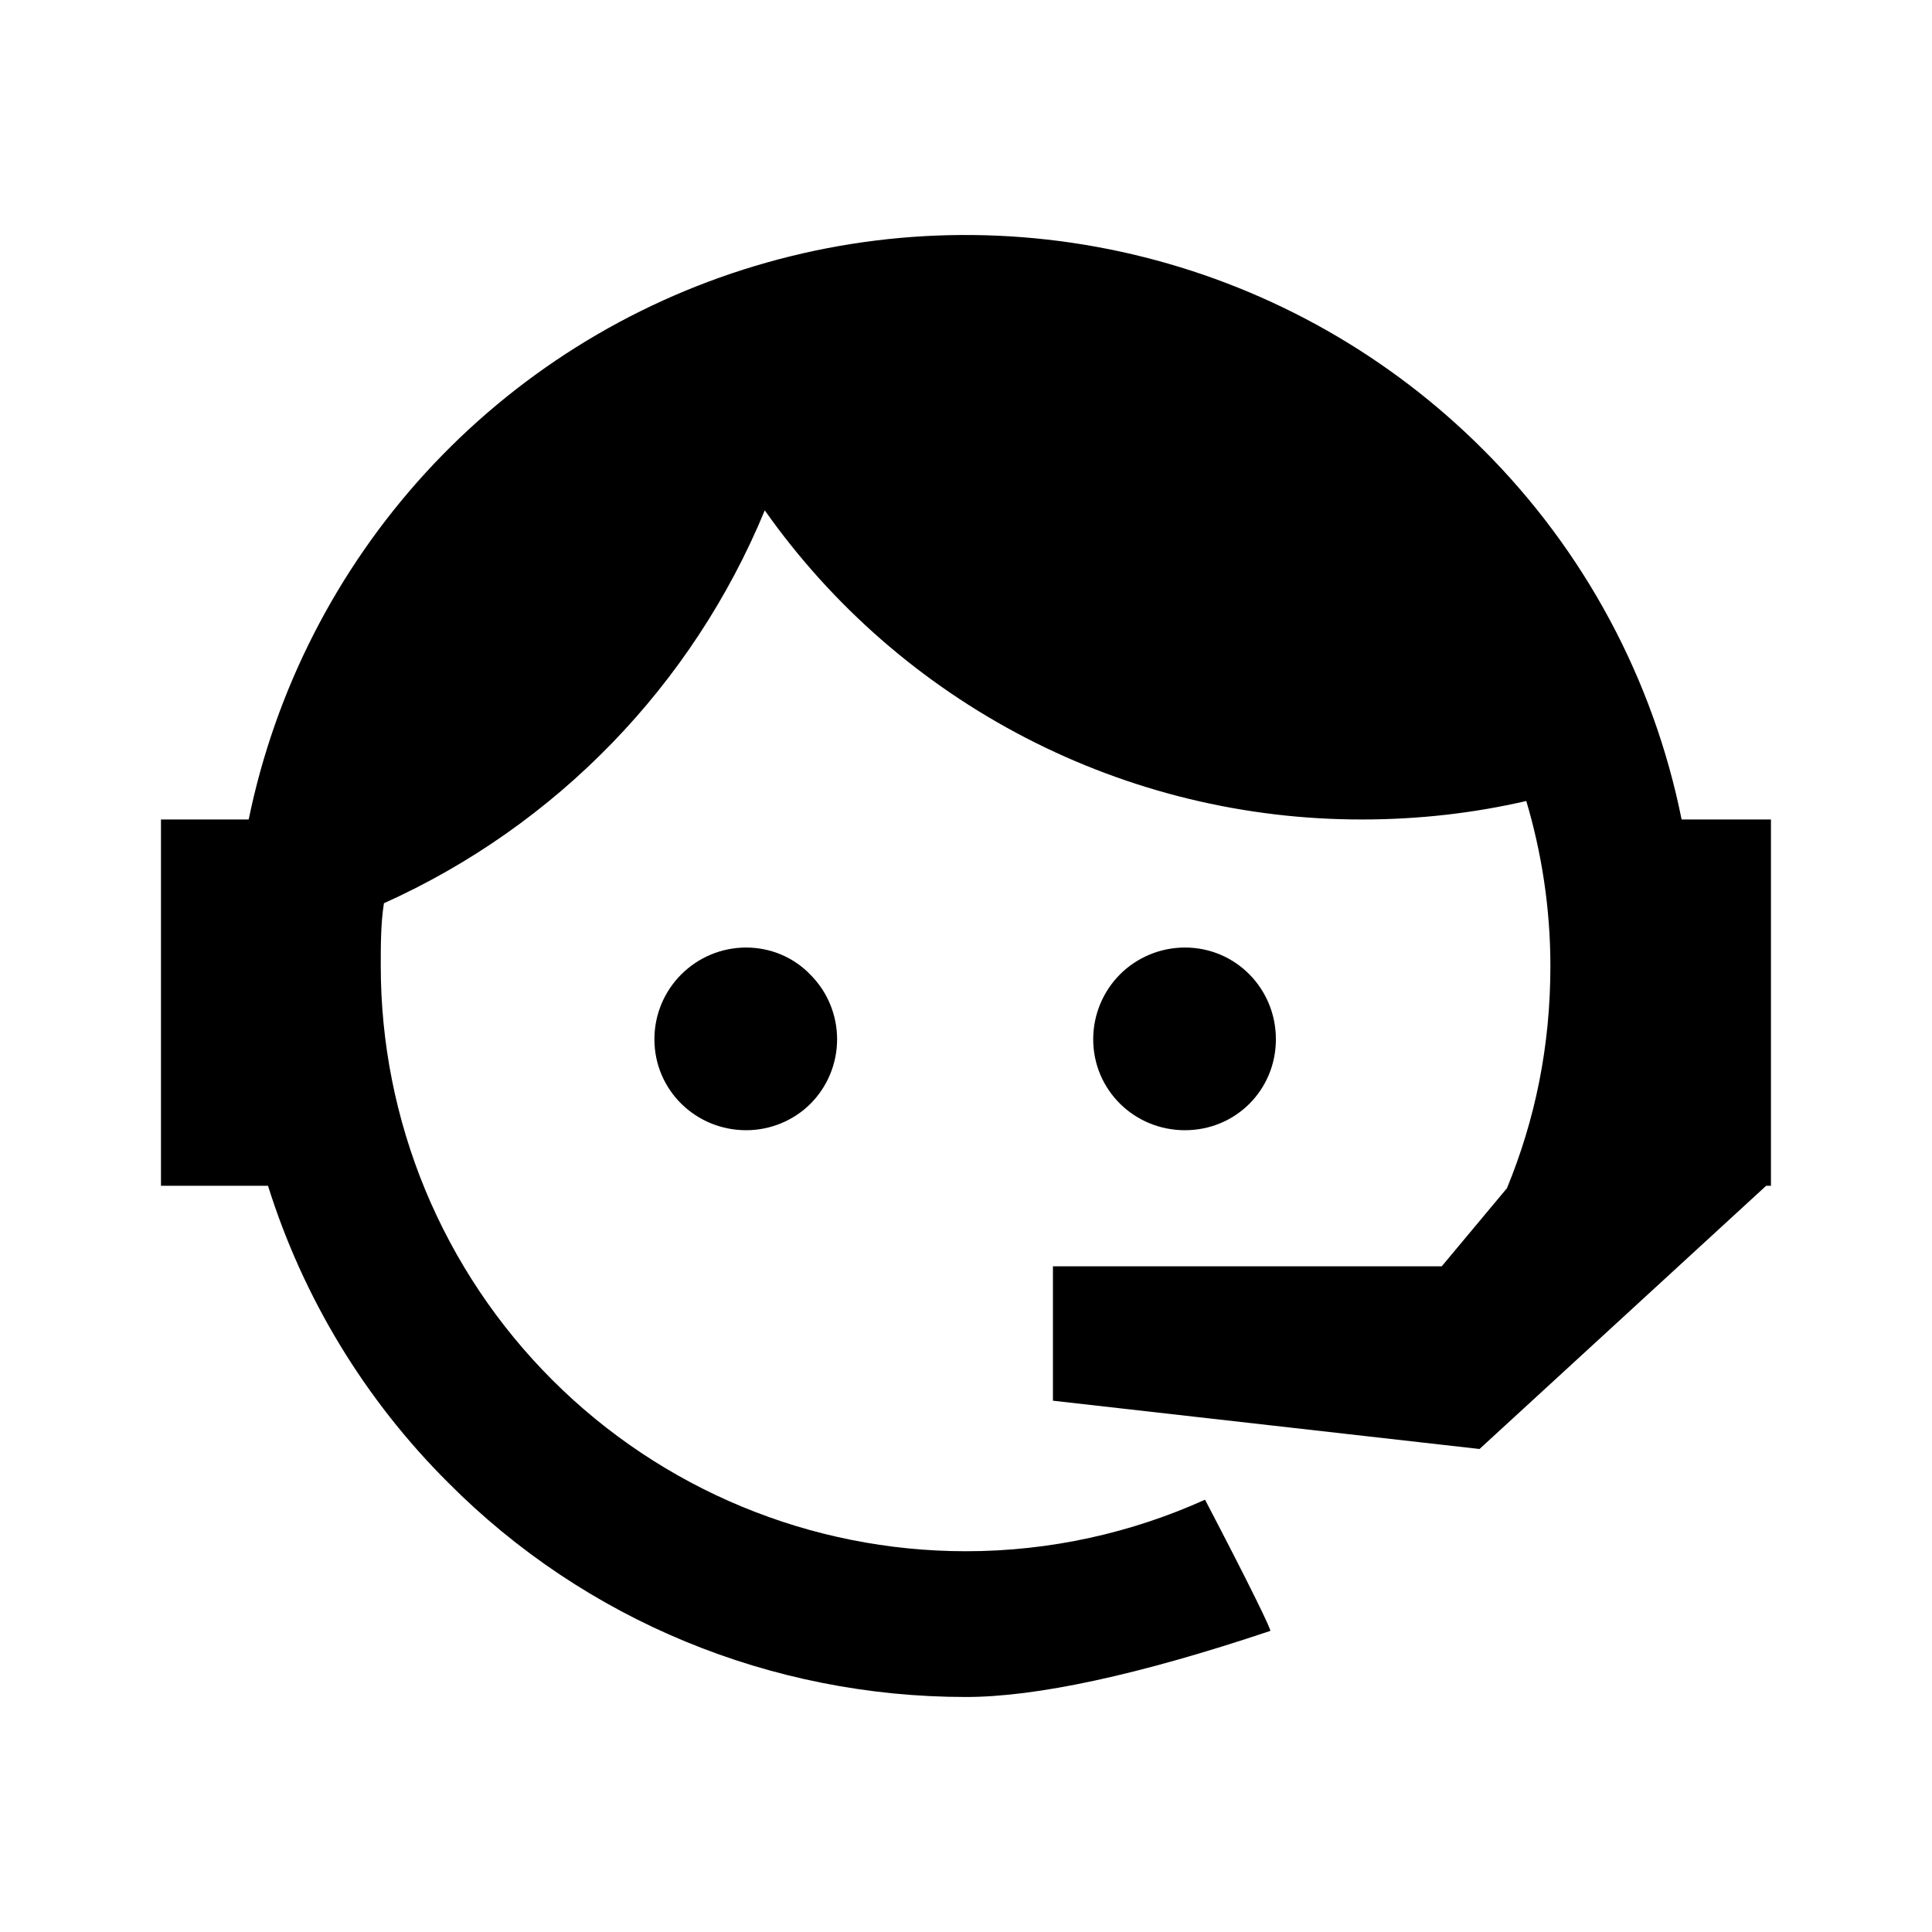
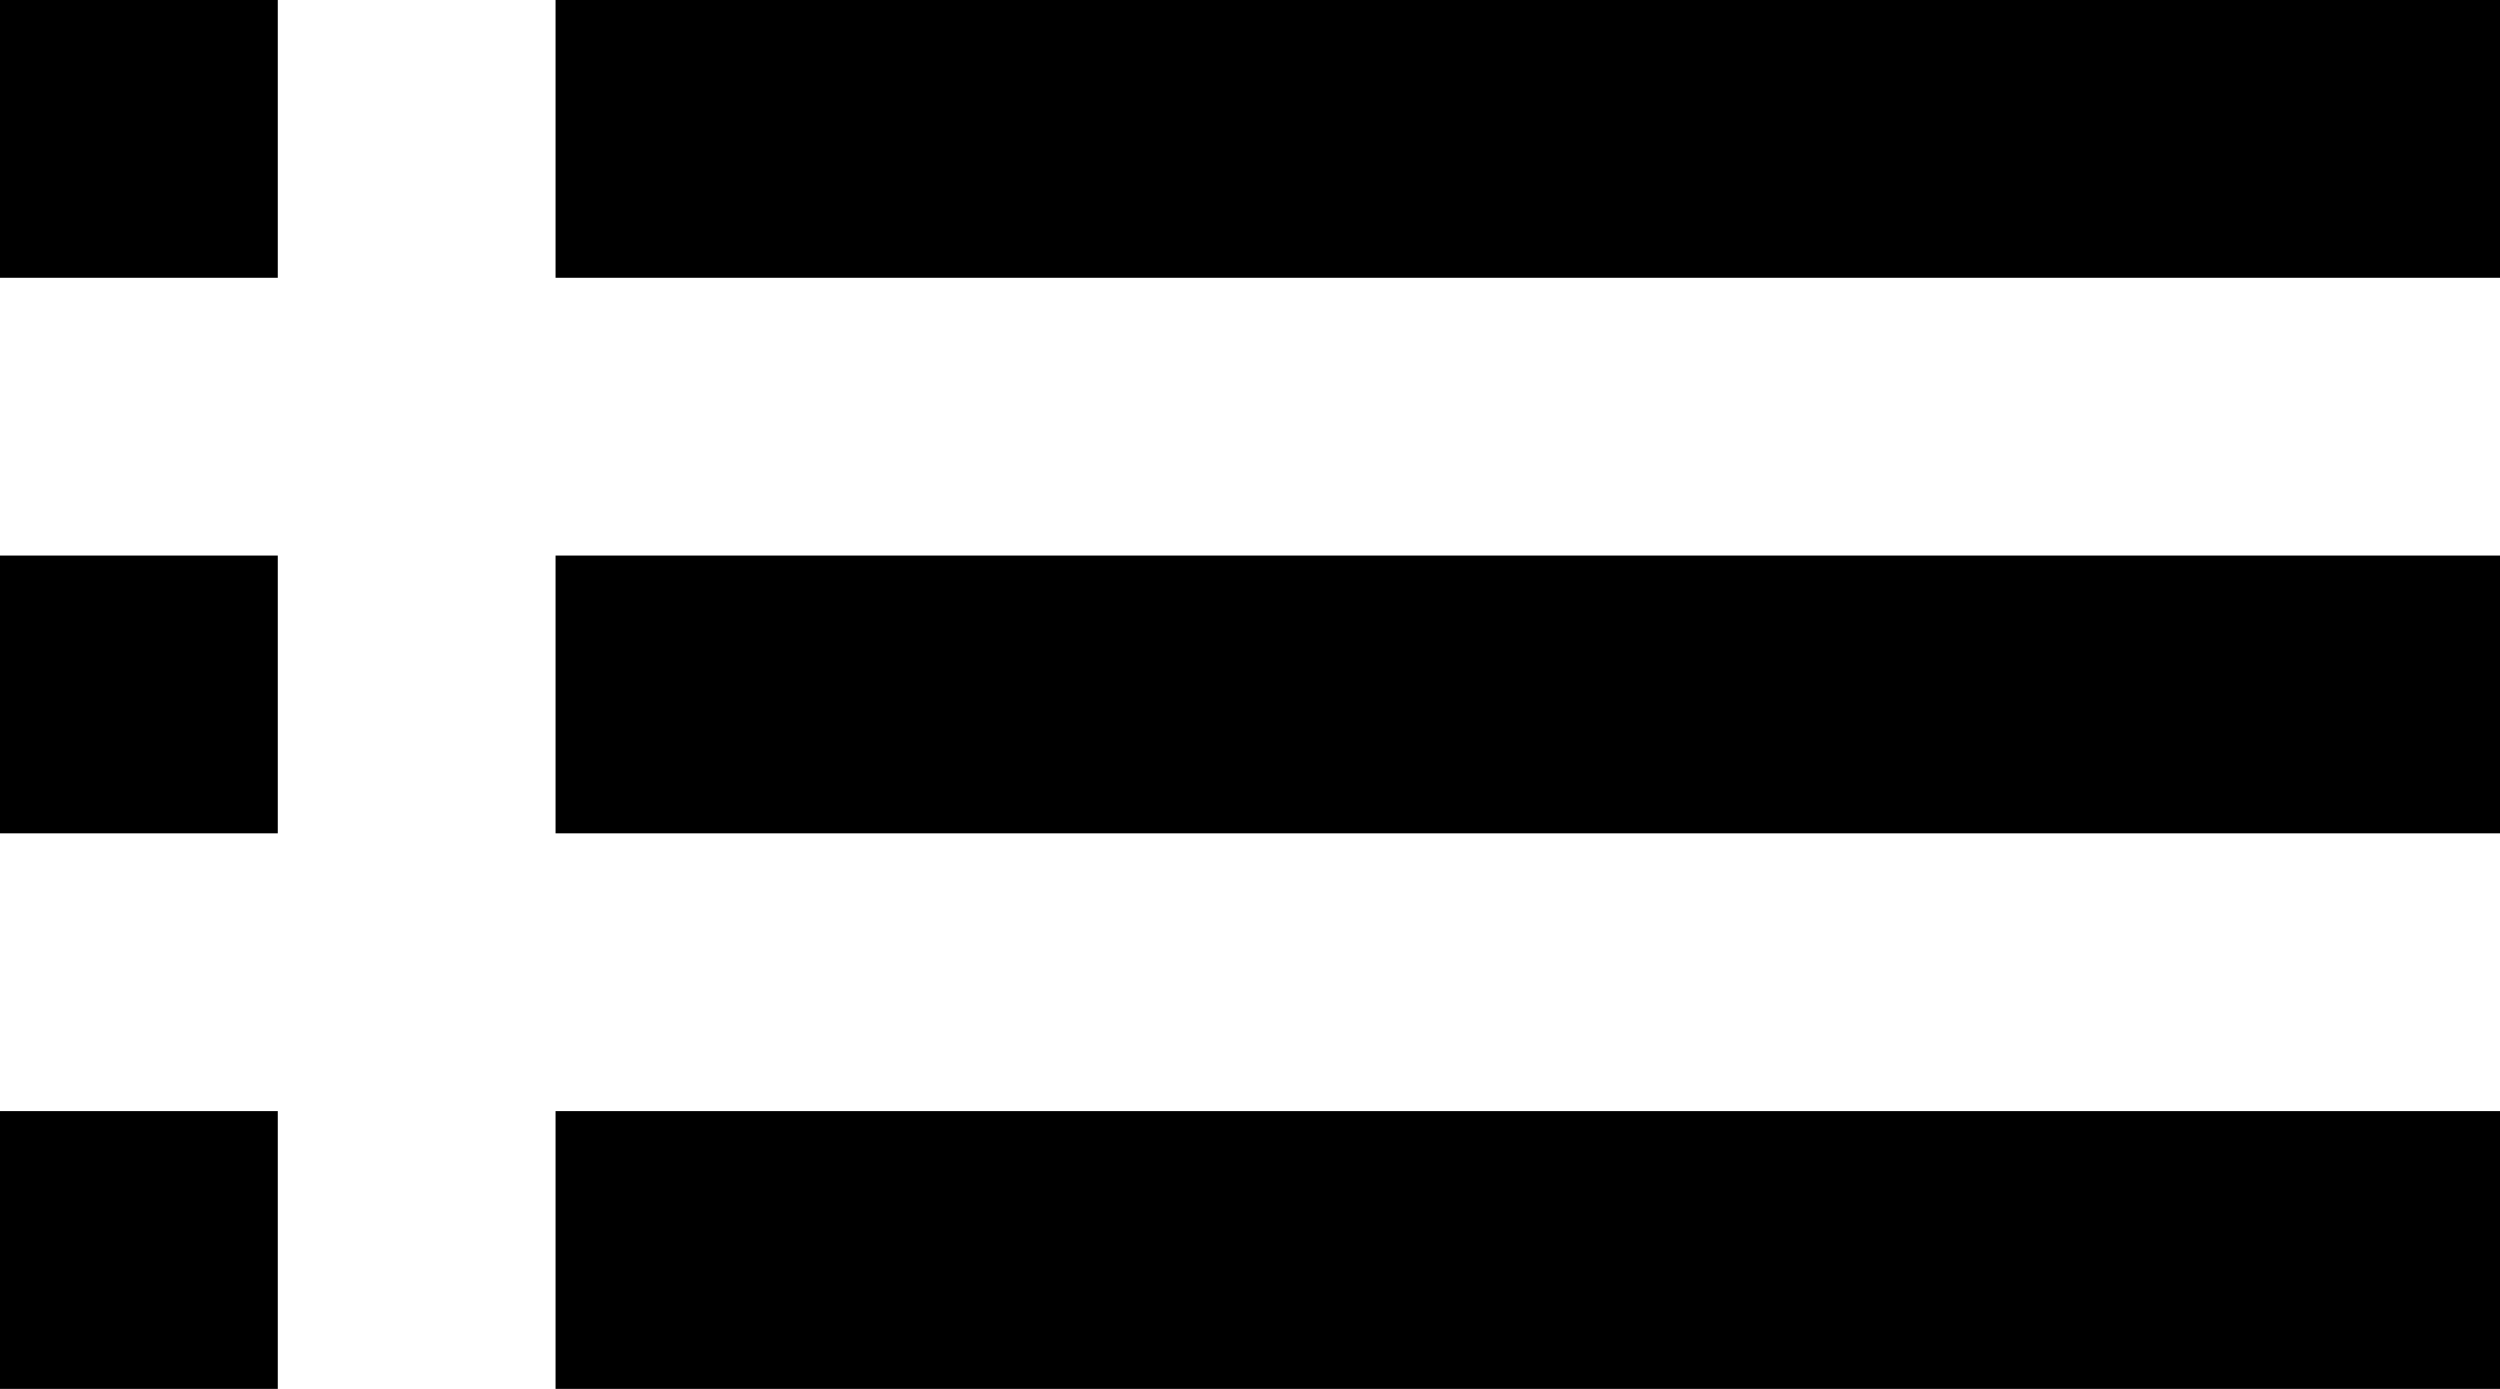
- <svg xmlns="http://www.w3.org/2000/svg" width="25" height="25" viewBox="0 0 25 25" fill="none">
-   <path d="M19.5 15.375C19.864 14.49 20.062 13.542 20.062 12.5C20.062 11.75 19.948 11.031 19.75 10.365C19.073 10.521 18.364 10.604 17.625 10.604C16.11 10.606 14.617 10.243 13.272 9.547C11.927 8.851 10.769 7.842 9.896 6.604C8.962 8.865 7.199 10.684 4.968 11.688C4.927 11.948 4.927 12.229 4.927 12.5C4.927 13.495 5.123 14.479 5.503 15.398C5.884 16.317 6.442 17.152 7.145 17.855C8.565 19.275 10.491 20.073 12.5 20.073C13.593 20.073 14.646 19.834 15.593 19.406C16.187 20.542 16.458 21.104 16.437 21.104C14.729 21.677 13.406 21.959 12.5 21.959C9.979 21.959 7.573 20.969 5.802 19.188C4.724 18.115 3.923 16.796 3.468 15.344H2.083V10.604H3.218C3.562 8.93 4.353 7.38 5.507 6.118C6.661 4.857 8.135 3.932 9.772 3.441C11.409 2.949 13.149 2.91 14.807 3.328C16.465 3.746 17.978 4.604 19.187 5.813C20.5 7.121 21.395 8.788 21.76 10.604H22.916V15.344H22.854L19.145 18.75L13.625 18.125V16.386H18.656L19.5 15.375ZM9.656 12.261C9.968 12.261 10.271 12.386 10.489 12.615C10.709 12.836 10.832 13.136 10.832 13.448C10.832 13.76 10.709 14.06 10.489 14.281C10.271 14.5 9.968 14.625 9.656 14.625C9 14.625 8.468 14.104 8.468 13.448C8.468 12.792 9 12.261 9.656 12.261ZM15.333 12.261C15.989 12.261 16.51 12.792 16.51 13.448C16.51 14.104 15.989 14.625 15.333 14.625C14.677 14.625 14.146 14.104 14.146 13.448C14.146 13.133 14.271 12.831 14.493 12.608C14.716 12.386 15.018 12.261 15.333 12.261Z" fill="black" />
+ <svg xmlns="http://www.w3.org/2000/svg" width="72" height="40" viewBox="0 0 72 40" fill="none">
+   <path d="M0 24H8V16H0V24ZM0 40H8V32H0V40ZM0 8H8V0H0V8ZM16 24H72V16H16V24ZM16 40H72V32H16V40ZM16 0V8H72V0H16Z" fill="black" />
</svg>
